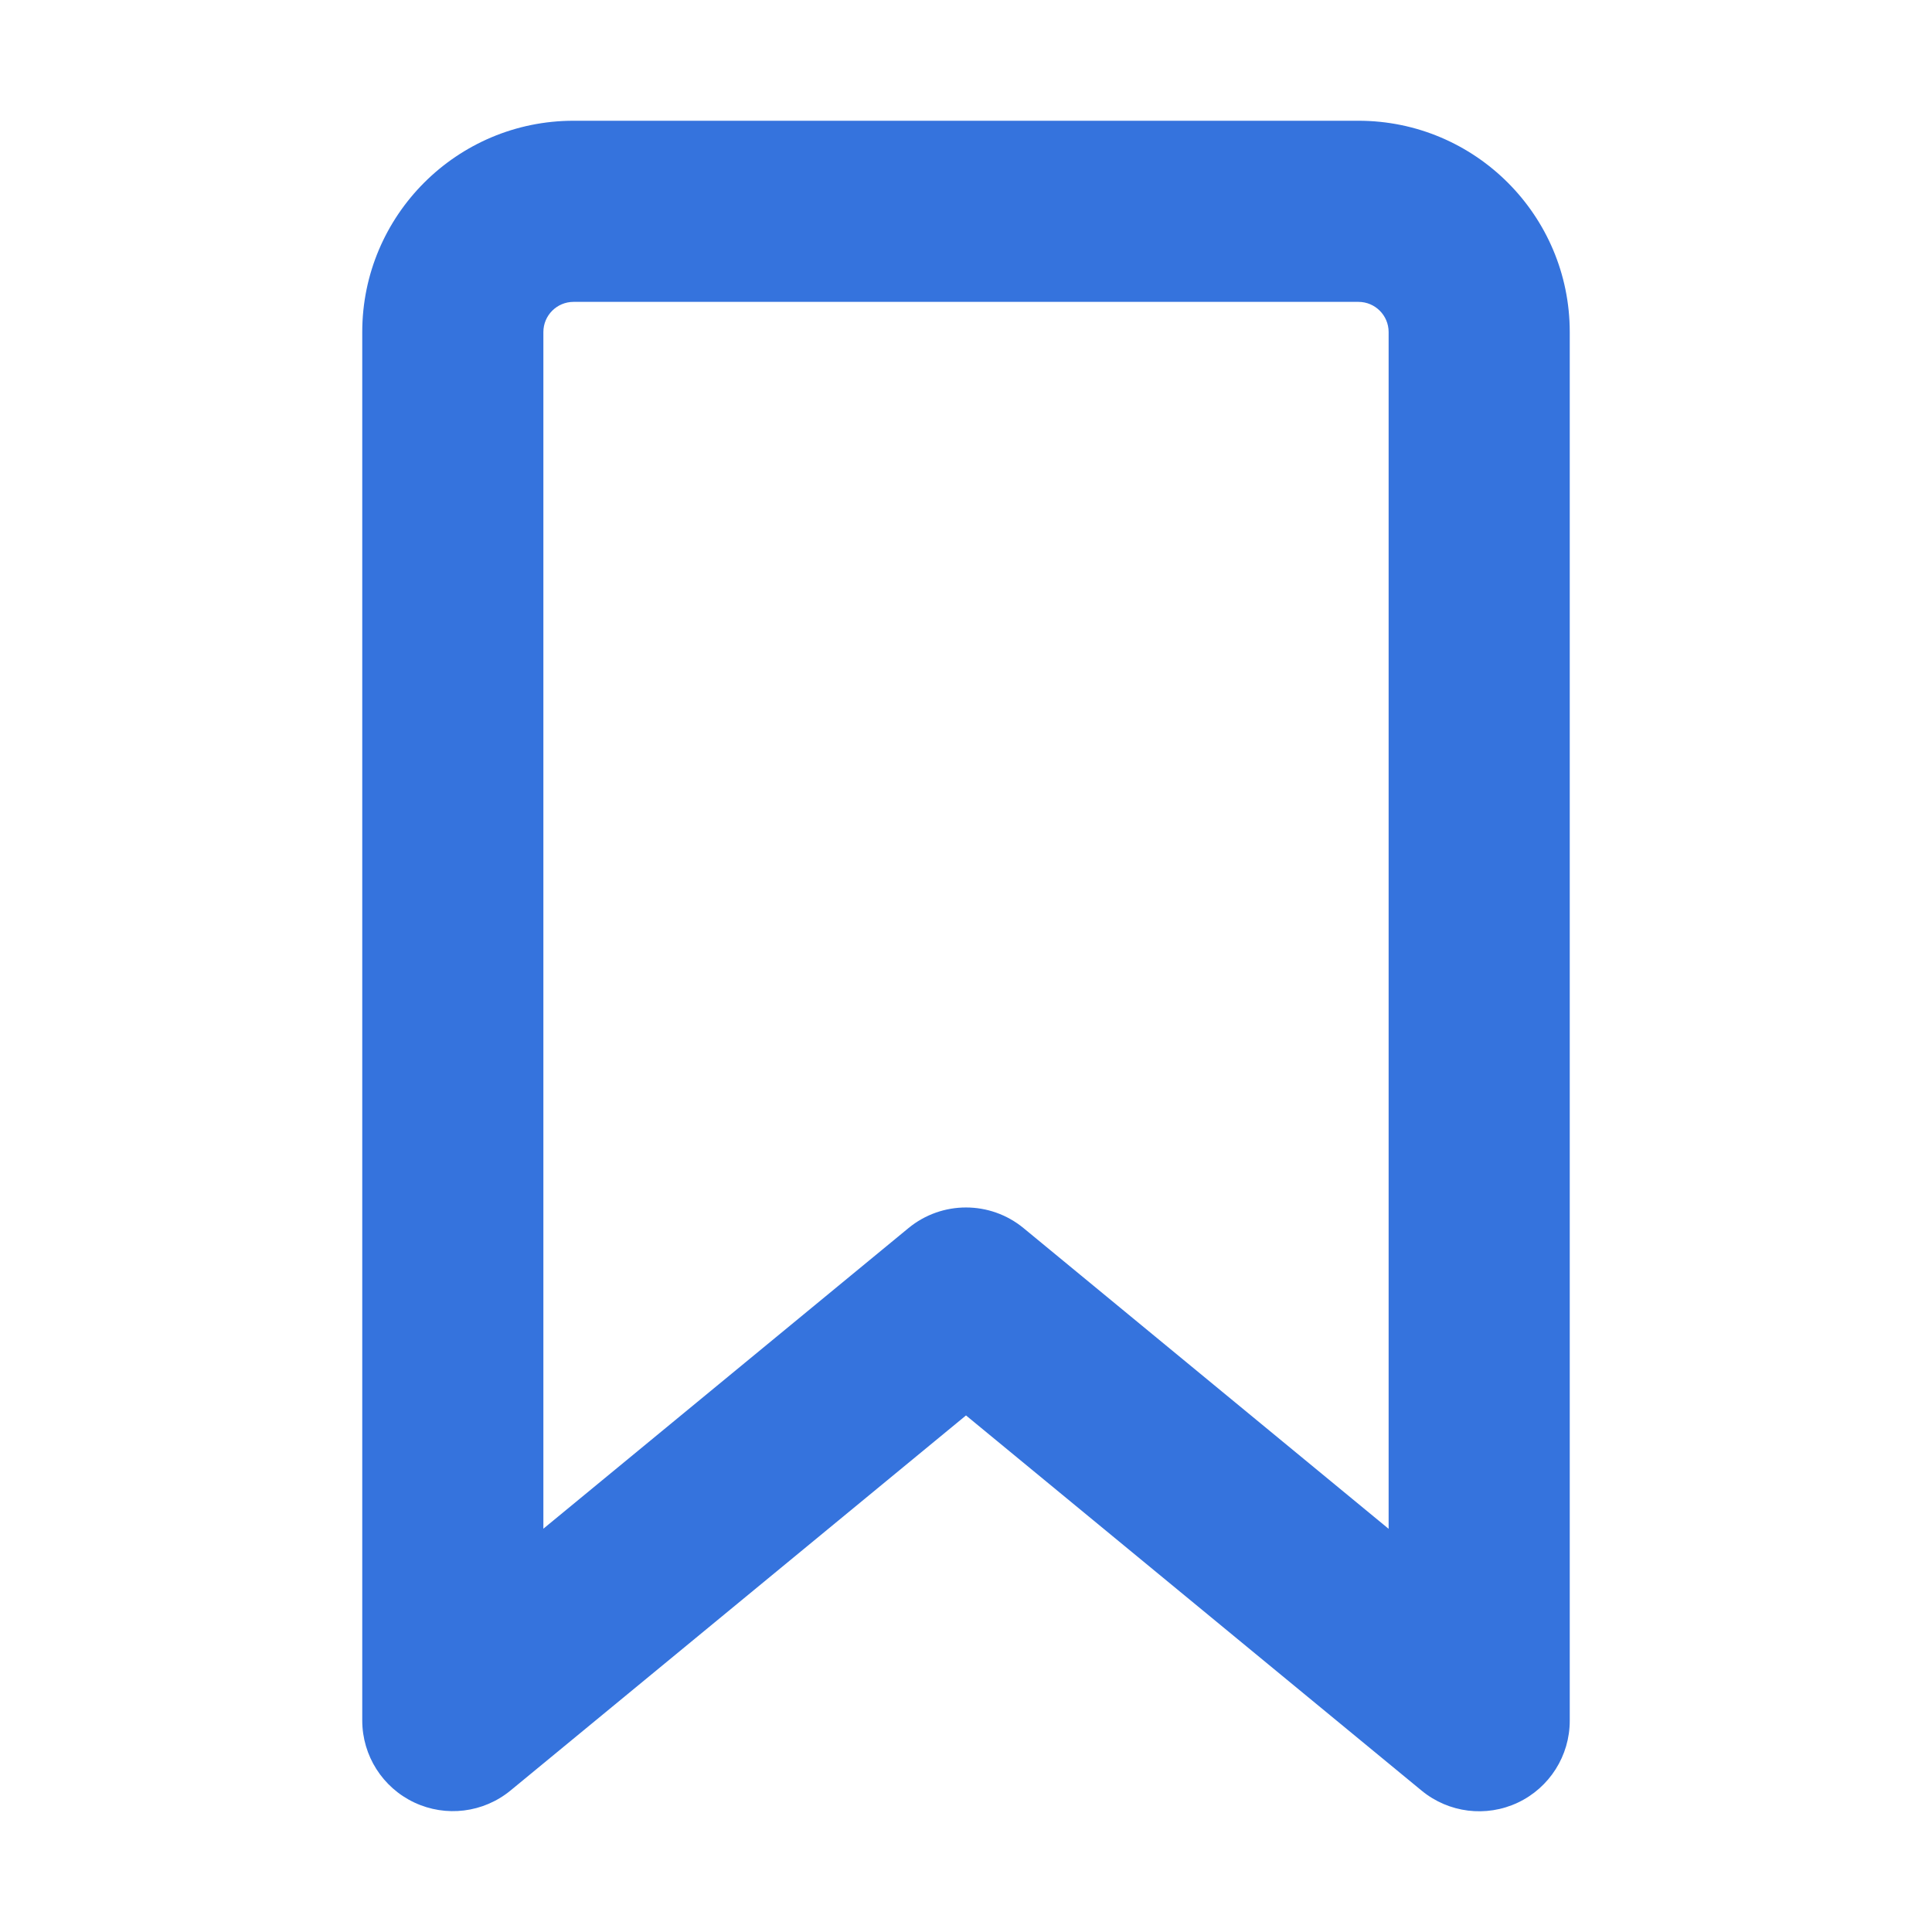
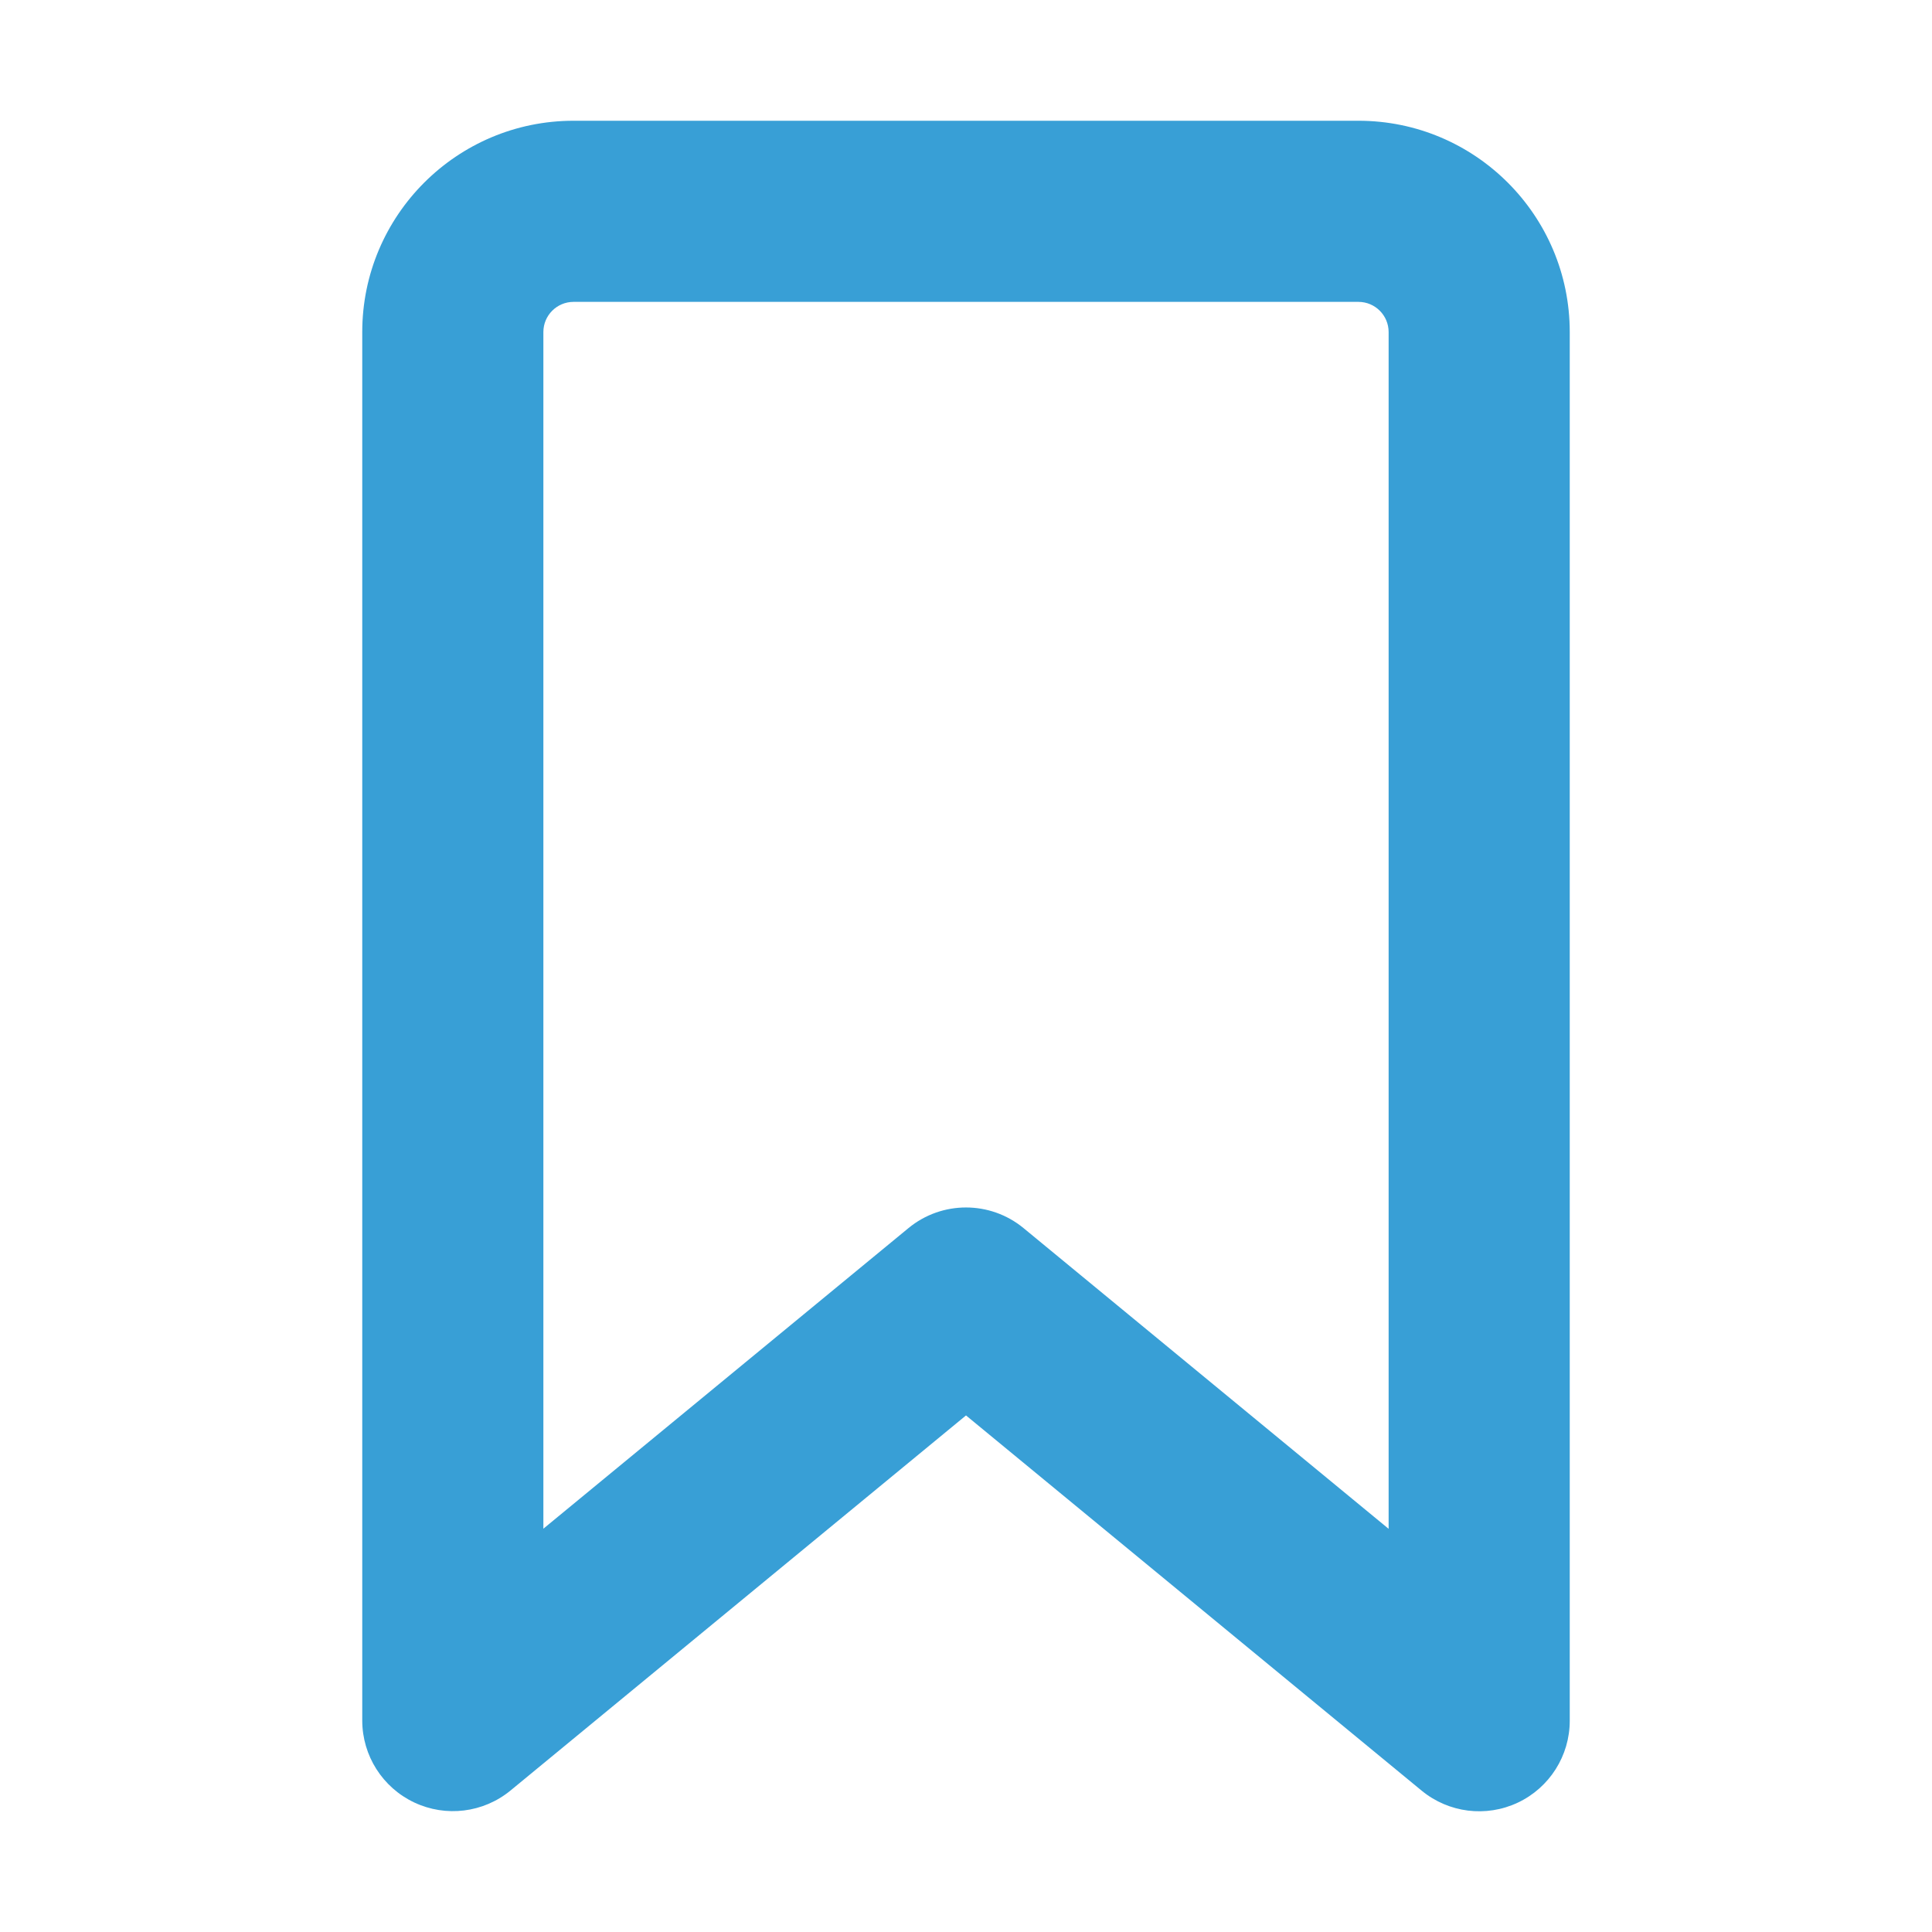
- <svg xmlns="http://www.w3.org/2000/svg" viewbox="0 0 16 16" version="1.1" width="16" height="16">
-   <path d="M3 2.75C3 1.784 3.784 1 4.75 1h6.5c.966 0 1.75.784 1.75 1.75v11.5a.75.75 0 0 1-1.227.579L8 11.722l-3.773 3.107A.751.751 0 0 1 3 14.25Zm1.75-.25a.25.25 0 0 0-.25.25v9.91l3.023-2.489a.75.75 0 0 1 .954 0l3.023 2.49V2.75a.25.25 0 0 0-.25-.25Z" fill="#3573dd" />
+ <svg xmlns="http://www.w3.org/2000/svg" width="16" height="16" version="1.1" viewbox="0 0 16 16">
+   <g>
+     <path id="svg_1" fill="#389fd6" d="m3,2.75c0,-0.966 0.784,-1.75 1.75,-1.75l6.5,0c0.966,0 1.75,0.784 1.75,1.75l0,11.5a0.75,0.75 0 0 1 -1.227,0.579l-3.773,-3.107l-3.773,3.107a0.751,0.751 0 0 1 -1.227,-0.579l0,-11.5zm1.75,-0.25a0.25,0.25 0 0 0 -0.25,0.25l0,9.91l3.023,-2.489a0.75,0.75 0 0 1 0.954,0l3.023,2.49l0,-9.911a0.25,0.25 0 0 0 -0.25,-0.25l-6.5,0z" />
+   </g>
</svg>
